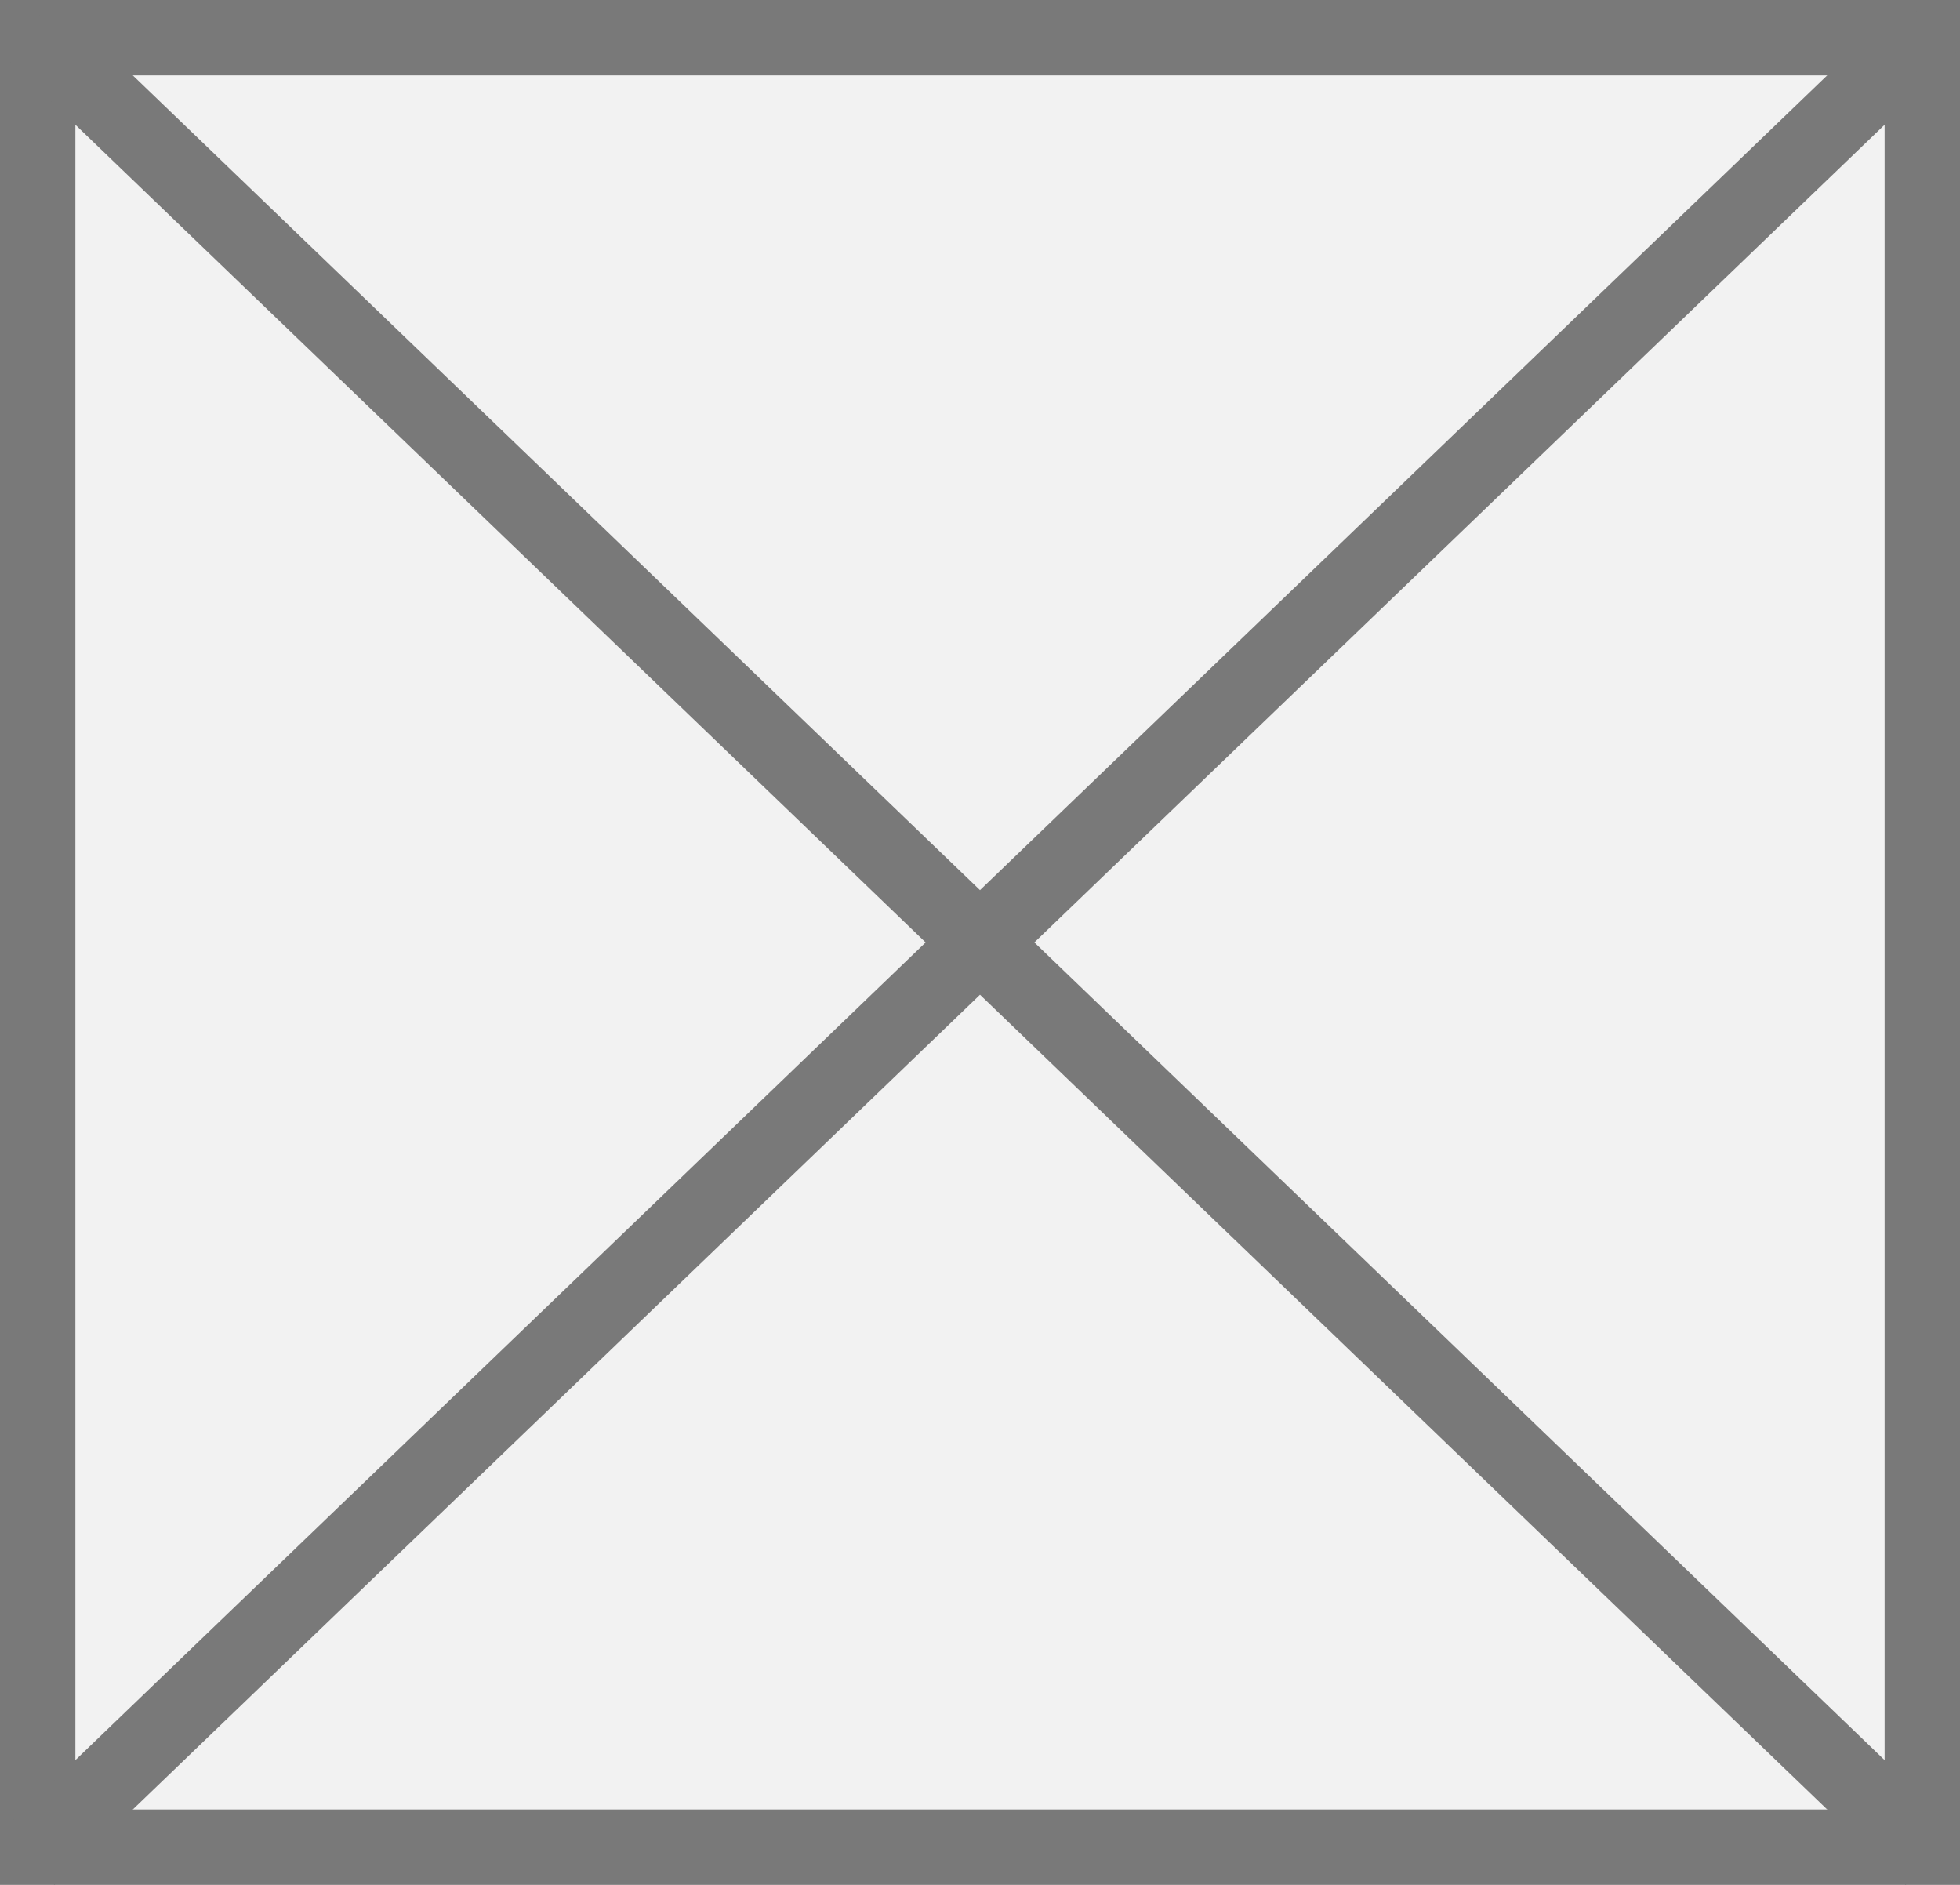
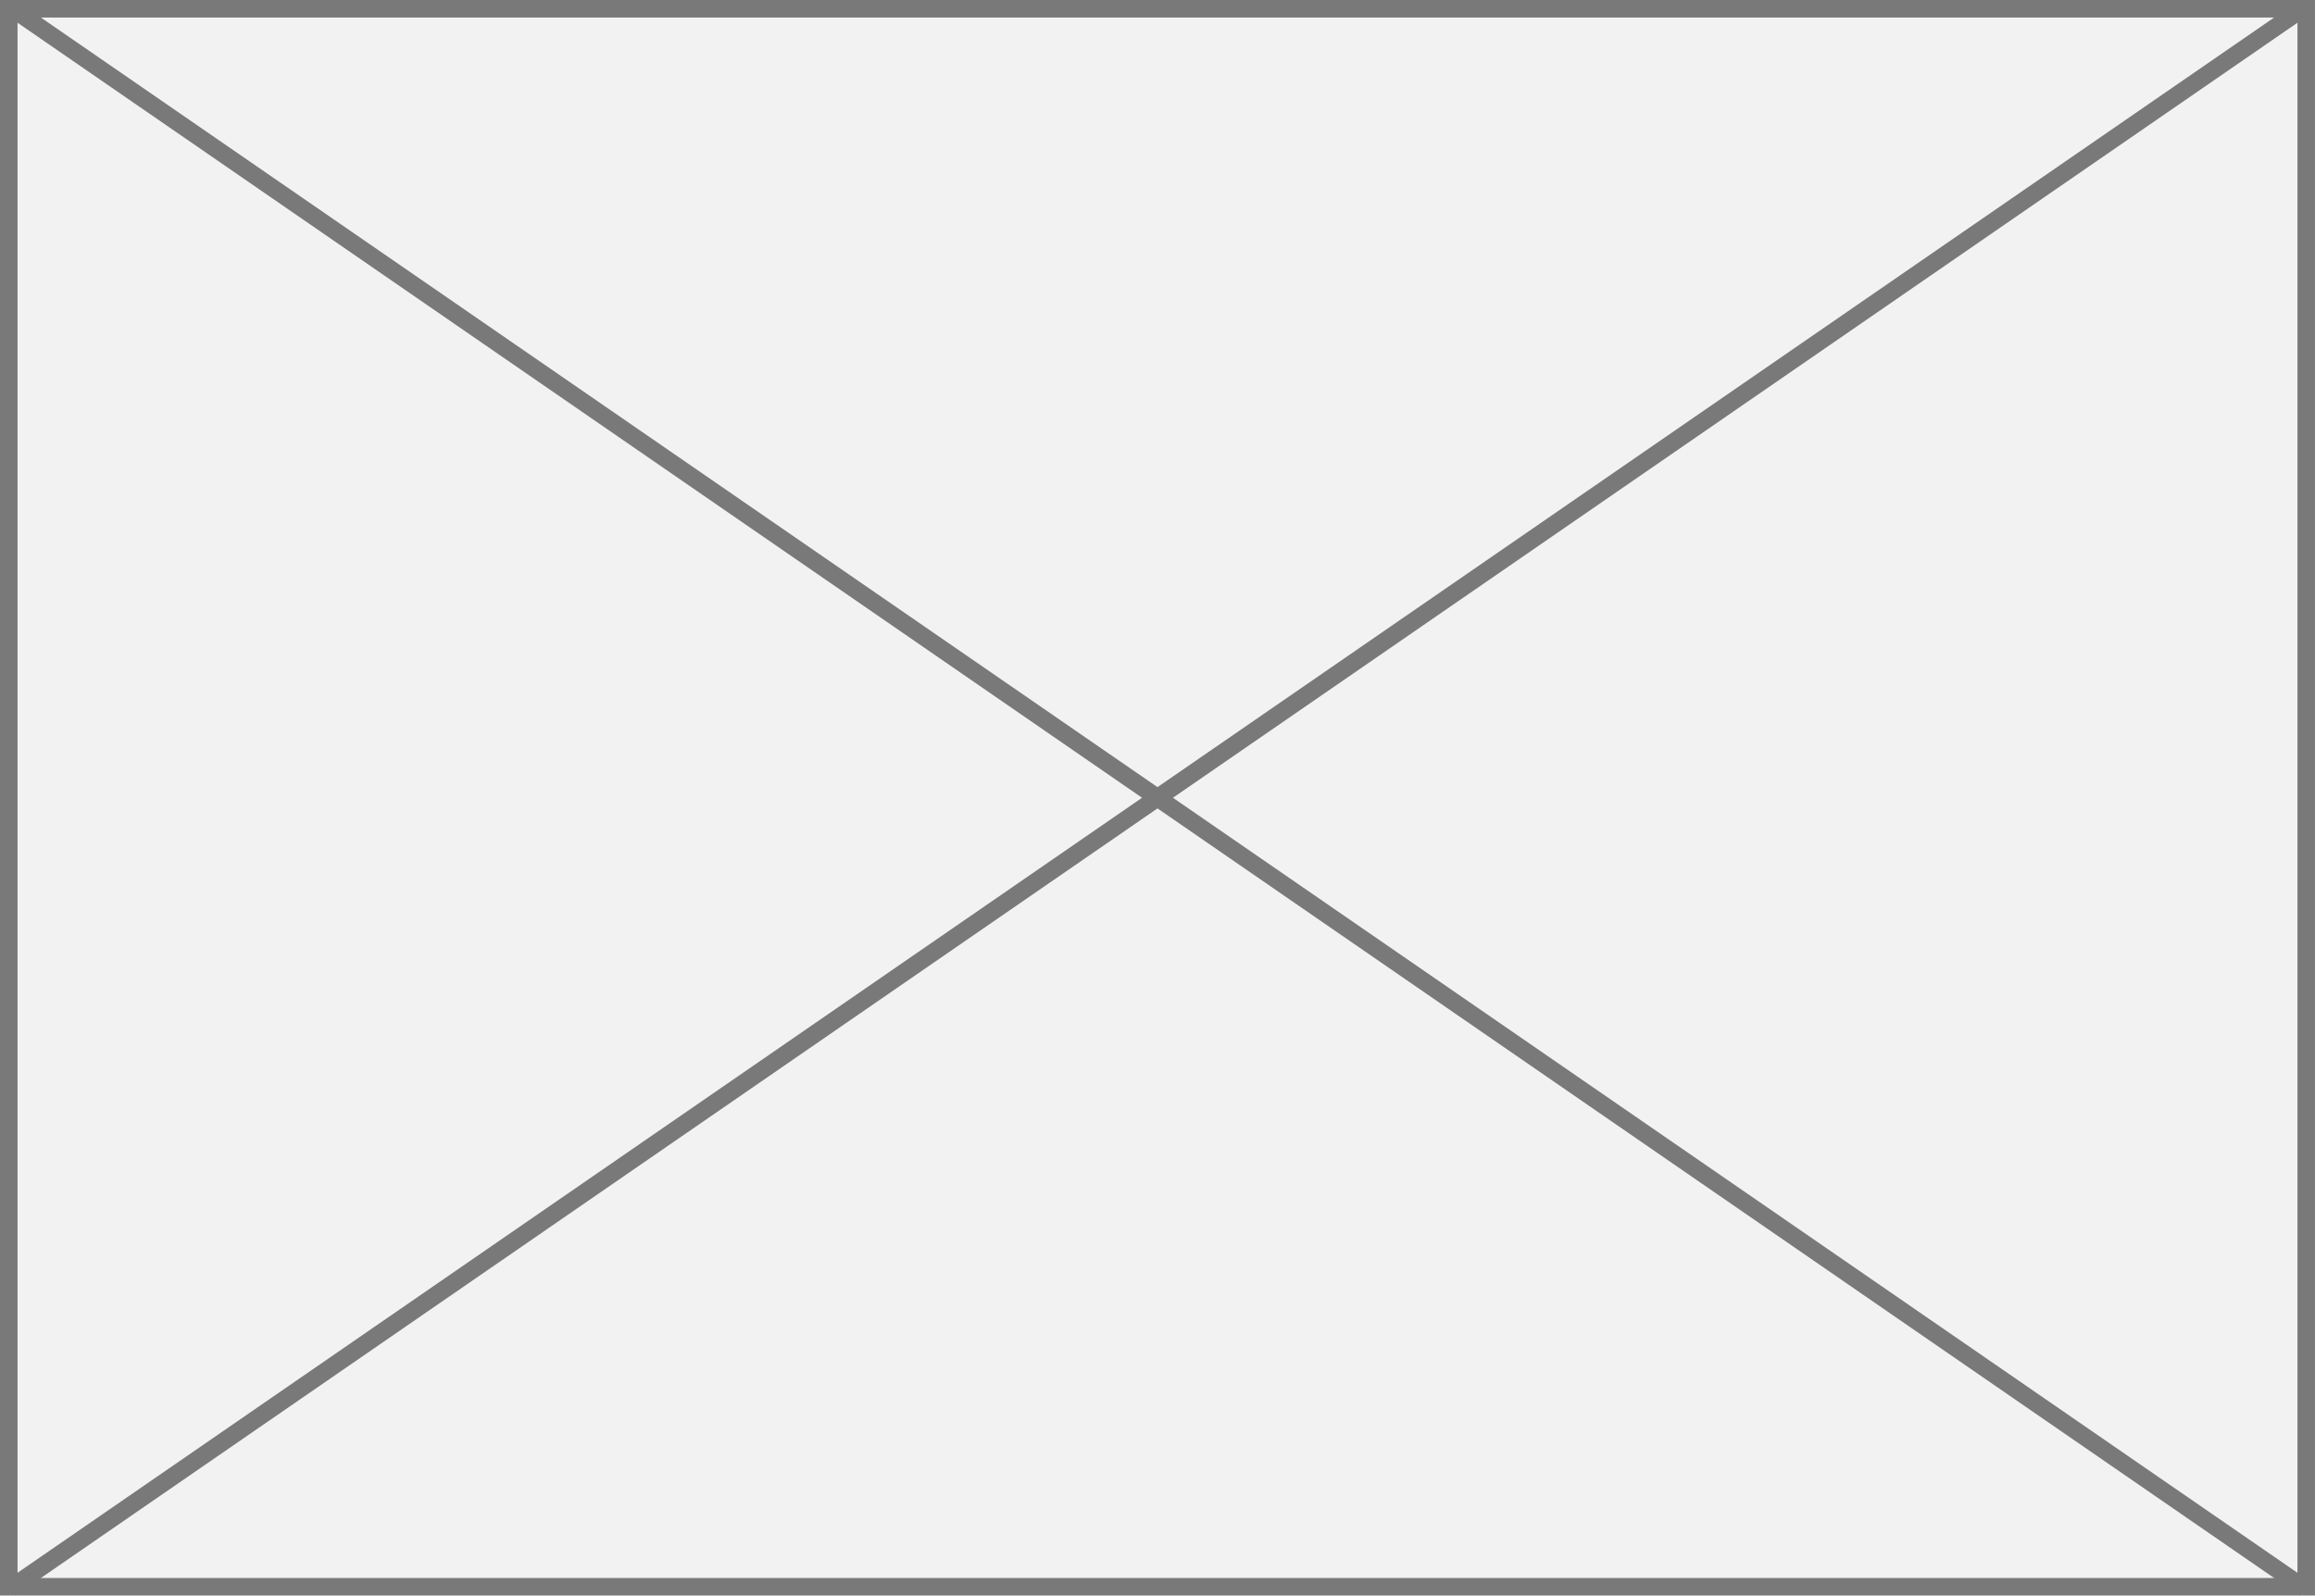
- <svg xmlns="http://www.w3.org/2000/svg" version="1.1" width="26px" height="25px">
-   <g transform="matrix(1 0 0 1 -4775 -1235 )">
-     <path d="M 4775.5 1235.5  L 4800.5 1235.5  L 4800.5 1259.5  L 4775.5 1259.5  L 4775.5 1235.5  Z " fill-rule="nonzero" fill="#f2f2f2" stroke="none" />
-     <path d="M 4775.5 1235.5  L 4800.5 1235.5  L 4800.5 1259.5  L 4775.5 1259.5  L 4775.5 1235.5  Z " stroke-width="1" stroke="#797979" fill="none" />
-     <path d="M 4775.375 1235.36  L 4800.625 1259.64  M 4800.625 1235.36  L 4775.375 1259.64  " stroke-width="1" stroke="#797979" fill="none" />
+ <svg xmlns="http://www.w3.org/2000/svg" version="1.1" width="132px" height="91px">
+   <g transform="matrix(1 0 0 1 -295 -479 )">
+     <path d="M 295.5 479.5  L 426.5 479.5  L 426.5 569.5  L 295.5 569.5  L 295.5 479.5  Z " fill-rule="nonzero" fill="#f2f2f2" stroke="none" />
+     <path d="M 295.5 479.5  L 426.5 479.5  L 426.5 569.5  L 295.5 569.5  L 295.5 479.5  Z " stroke-width="1" stroke="#797979" fill="none" />
+     <path d="M 295.597 479.412  L 426.403 569.588  M 426.403 479.412  L 295.597 569.588  " stroke-width="1" stroke="#797979" fill="none" />
  </g>
</svg>
